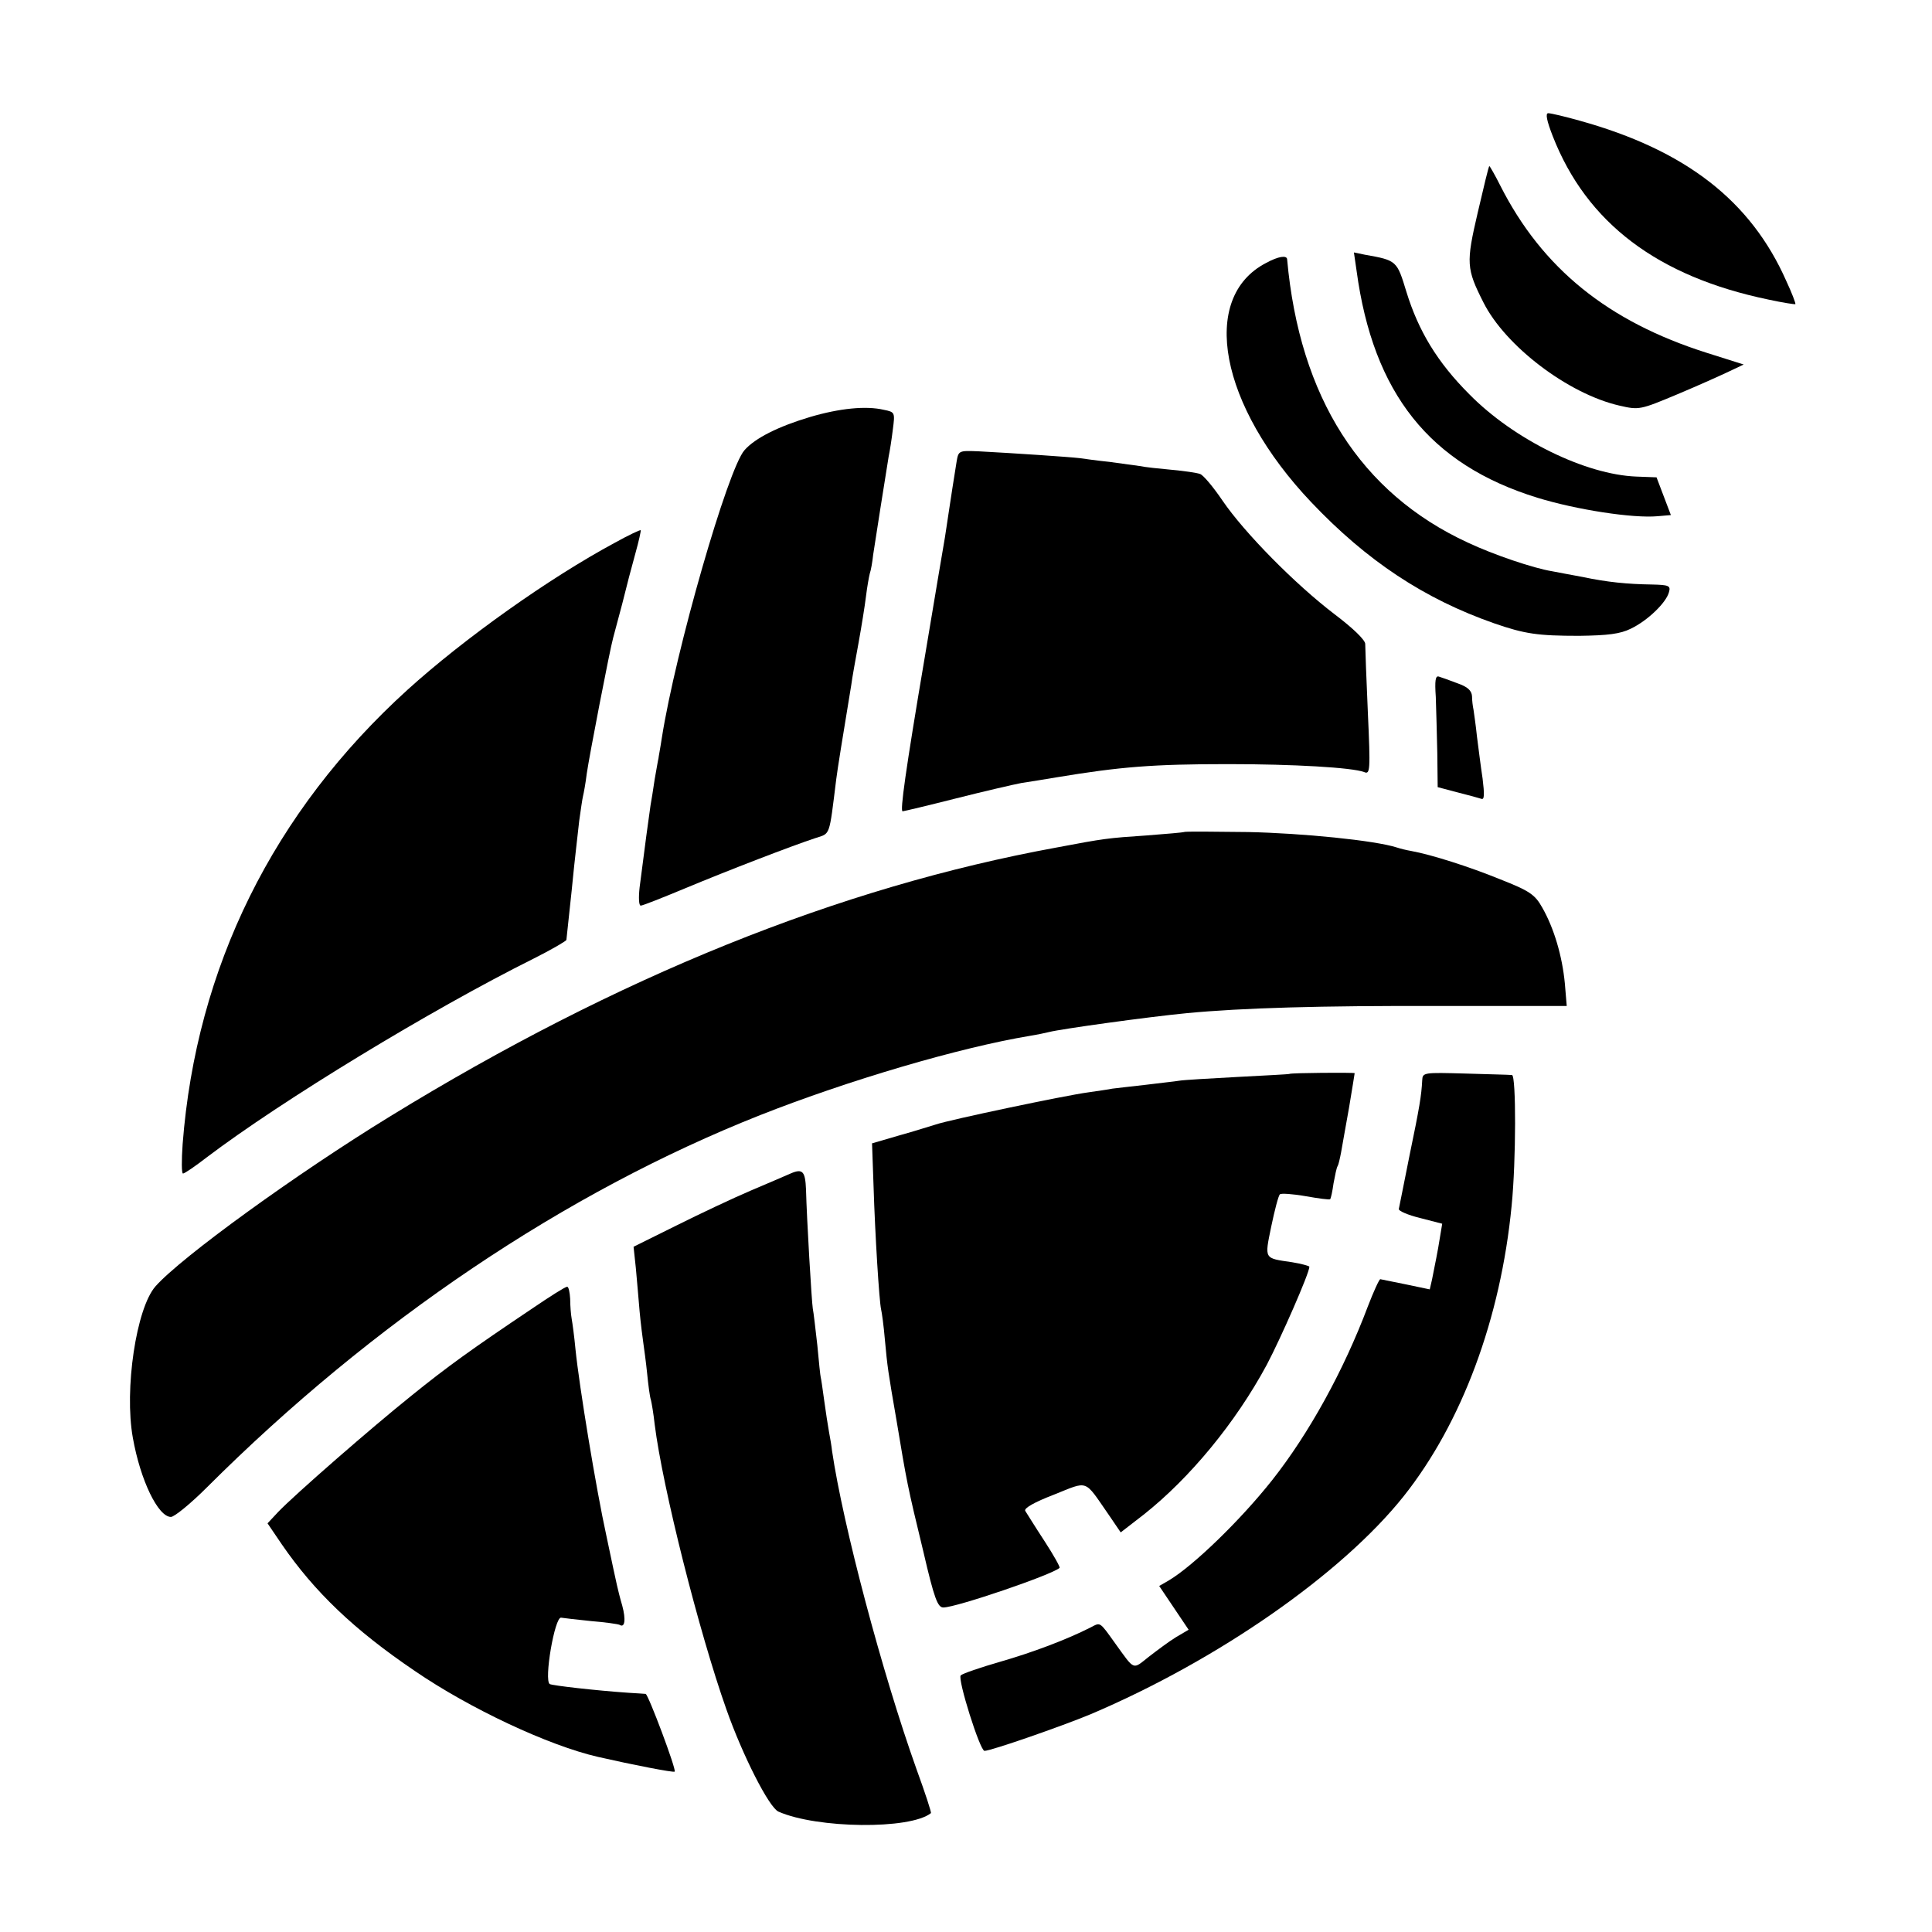
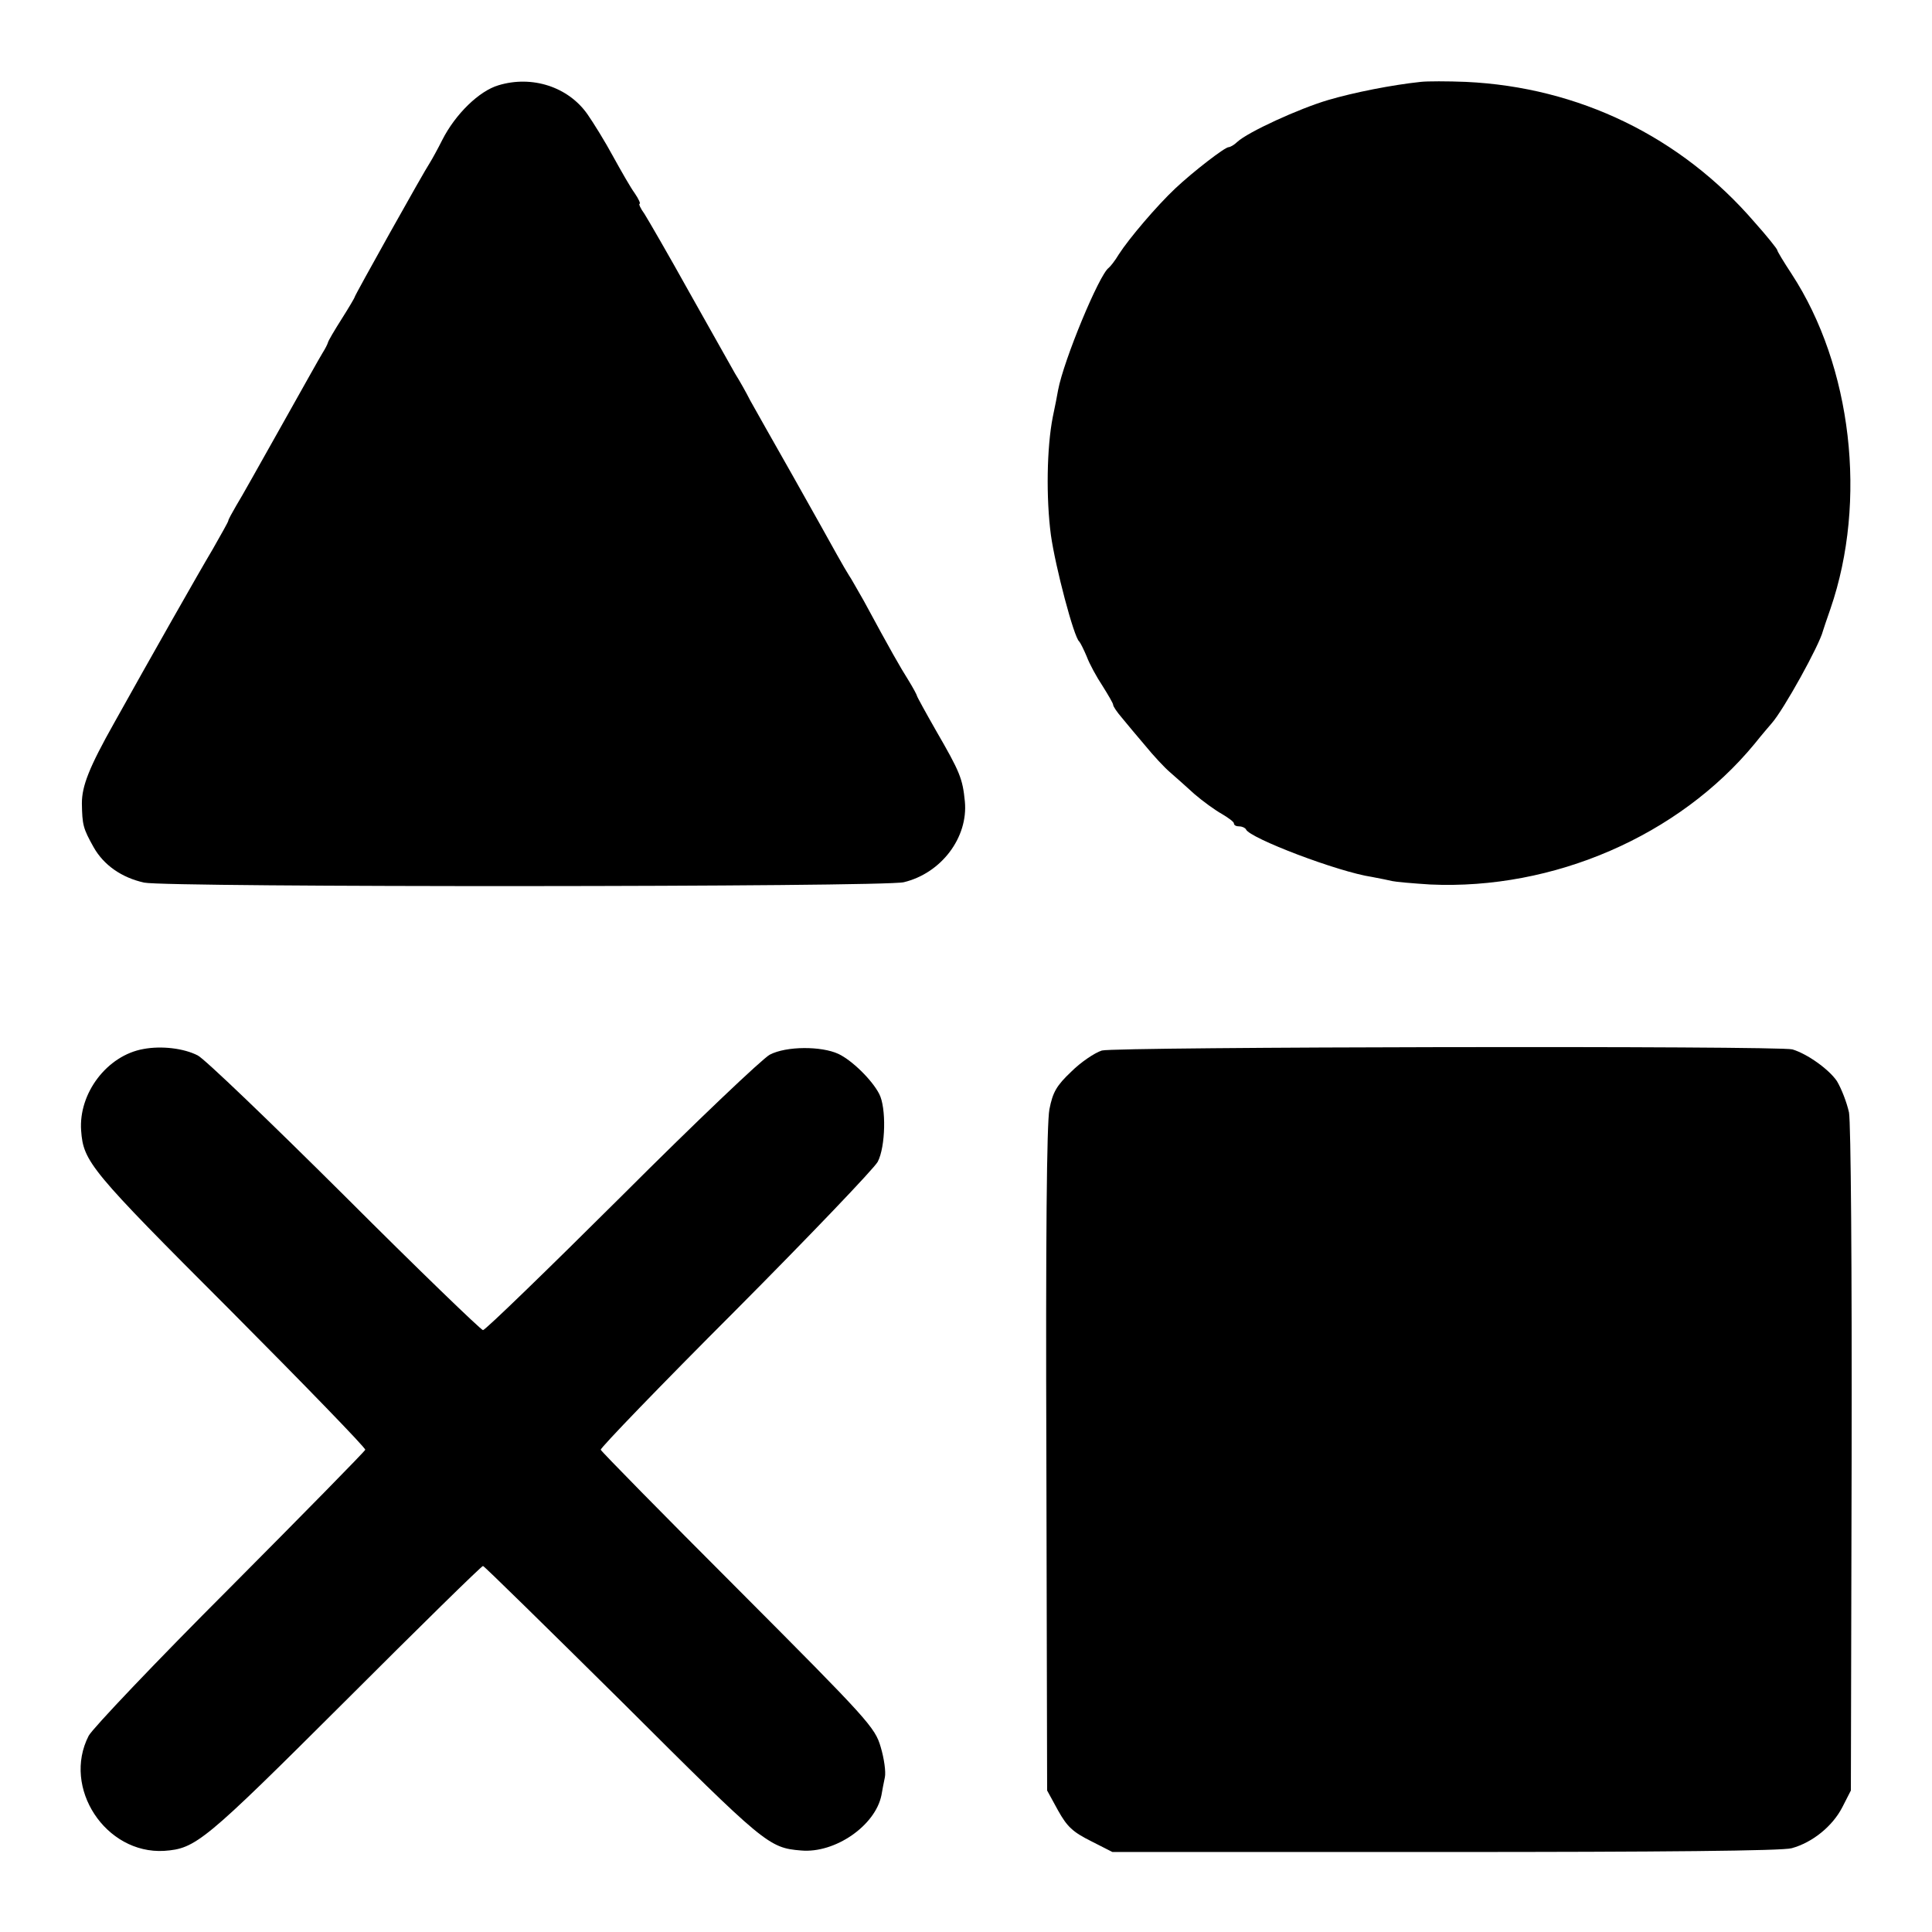
<svg xmlns="http://www.w3.org/2000/svg" version="1.0" width="512pt" height="512pt" viewBox="0 0 512 512" preserveAspectRatio="xMidYMid meet">
  <g transform="translate(0,512) scale(0.1,-0.1)" fill="#000000" stroke="none">
-     <path d="M4115 4759 c90 -230 278 -372 572 -433 37 -8 69 -13 71 -12 1 2 -9 29 -24 61 -94 213 -267 347 -547 425 -39 11 -77 20 -84 20 -8 0 -4 -20 12 -61z" />
-     <path d="M3916 4556 c-31 -133 -30 -148 15 -237 58 -116 225 -243 361 -274 52 -12 55 -11 153 30 55 23 117 51 138 61 l38 18 -98 31 c-262 83 -436 224 -547 443 -14 28 -28 52 -29 52 -2 0 -15 -56 -31 -124z" />
-     <path d="M3595 4403 c44 -326 194 -514 479 -602 104 -32 254 -55 319 -49 l35 3 -19 50 -19 50 -53 2 c-135 5 -325 98 -443 218 -85 85 -135 168 -167 272 -25 82 -25 83 -110 98 l-29 6 7 -48z" />
-     <path d="M3355 4423 c-177 -92 -123 -378 120 -634 147 -155 299 -256 485 -321 81 -28 115 -33 225 -33 76 1 109 5 137 19 44 21 94 69 101 97 5 17 -1 19 -46 20 -64 1 -117 6 -183 20 -28 5 -64 12 -80 15 -50 8 -156 44 -224 76 -284 131 -446 385 -479 751 -1 11 -23 8 -56 -10z" />
-     <path d="M2147 4015 c-84 -25 -146 -56 -174 -88 -44 -49 -183 -533 -219 -762 -4 -27 -9 -52 -9 -55 -1 -3 -5 -27 -10 -55 -4 -27 -9 -59 -11 -69 -3 -19 -17 -123 -29 -218 -3 -27 -2 -48 3 -48 5 0 58 21 118 46 115 48 284 113 345 133 40 13 36 2 55 155 3 25 18 118 40 251 2 17 11 66 19 110 8 44 17 100 20 125 3 25 8 52 10 60 3 8 7 31 9 50 5 34 33 211 41 260 3 14 8 46 11 71 6 46 6 47 -24 53 -47 11 -117 4 -195 -19z" />
-     <path d="M2535 3896 c-8 -51 -14 -87 -21 -135 -4 -25 -8 -55 -10 -66 -2 -11 -26 -153 -53 -315 -52 -307 -66 -410 -59 -410 3 0 66 15 141 34 75 19 153 37 174 41 21 3 63 10 93 15 169 28 255 35 455 35 173 0 328 -9 360 -21 16 -7 17 3 10 157 -4 90 -7 172 -7 182 1 10 -32 42 -81 79 -105 80 -239 216 -297 301 -25 37 -52 69 -60 71 -8 3 -42 8 -75 11 -33 3 -71 7 -85 10 -14 2 -50 7 -80 11 -30 3 -66 8 -80 10 -25 3 -172 13 -267 18 -52 2 -53 2 -58 -28z" />
-     <path d="M1630 3682 c-175 -94 -401 -255 -550 -390 -356 -323 -560 -736 -596 -1204 -3 -43 -3 -78 1 -78 4 0 32 19 63 43 198 150 594 391 865 526 48 24 87 47 88 50 1 8 4 36 14 131 4 41 9 89 11 105 2 17 6 53 9 80 4 28 8 57 10 65 2 8 7 35 10 60 6 43 61 328 70 360 2 8 13 49 24 90 10 41 26 102 35 134 9 32 15 60 14 61 -2 1 -32 -13 -68 -33z" />
-     <path d="M3805 3273 c1 -32 3 -99 4 -149 l1 -90 53 -14 c28 -7 57 -15 63 -17 8 -3 8 13 3 54 -5 32 -11 82 -15 112 -3 30 -8 62 -9 70 -2 9 -4 25 -4 36 -1 15 -12 25 -38 34 -21 8 -43 16 -50 18 -9 3 -11 -11 -8 -54z" />
-     <path d="M3138 2915 c-2 -1 -46 -5 -99 -9 -104 -7 -112 -8 -239 -32 -575 -105 -1163 -342 -1767 -713 -248 -152 -553 -373 -621 -450 -51 -58 -83 -273 -60 -401 20 -113 67 -210 101 -210 9 0 52 35 95 78 441 440 951 783 1467 987 233 92 528 179 715 210 19 3 42 8 50 10 31 8 261 40 365 50 147 14 356 20 664 19 l343 0 -5 60 c-7 73 -29 147 -60 201 -19 34 -33 44 -112 75 -81 33 -181 65 -236 75 -12 2 -28 6 -37 9 -59 19 -252 38 -394 41 -92 1 -168 2 -170 0z" />
-     <path d="M3417 2274 c-1 -1 -63 -4 -137 -8 -74 -4 -144 -8 -155 -10 -11 -2 -51 -6 -90 -11 -38 -4 -77 -9 -87 -10 -9 -2 -38 -6 -65 -10 -60 -8 -369 -73 -403 -85 -14 -4 -57 -18 -97 -29 l-72 -21 4 -113 c4 -130 15 -305 20 -327 2 -8 7 -44 10 -80 7 -75 8 -82 31 -215 27 -162 28 -170 71 -347 29 -125 38 -148 53 -148 34 0 289 87 308 105 2 2 -16 34 -40 71 -25 38 -47 74 -51 80 -4 7 24 23 76 43 93 37 79 42 145 -53 l32 -47 62 48 c121 96 242 242 325 396 37 70 113 243 113 260 0 2 -21 8 -46 12 -75 11 -73 7 -55 95 9 43 19 82 23 85 3 3 34 1 68 -5 34 -6 63 -10 65 -8 2 2 6 20 9 42 4 21 8 42 11 46 2 3 6 20 9 36 3 16 12 69 21 118 8 49 15 90 15 92 0 2 -169 1 -173 -2z" />
-     <path d="M3769 2257 c-2 -40 -7 -71 -34 -201 -14 -72 -27 -134 -28 -140 -1 -5 24 -16 57 -24 l58 -15 -6 -36 c-6 -39 -13 -71 -21 -112 l-6 -26 -62 13 c-34 7 -65 13 -69 14 -3 0 -18 -33 -33 -72 -64 -170 -156 -337 -254 -461 -84 -106 -208 -226 -273 -265 l-26 -15 39 -58 39 -58 -34 -20 c-18 -11 -50 -35 -72 -52 -43 -34 -36 -37 -88 35 -43 60 -39 57 -66 43 -63 -32 -153 -66 -240 -91 -52 -15 -99 -31 -104 -36 -9 -9 51 -200 63 -200 17 0 204 65 281 97 337 143 666 372 830 578 154 194 257 470 286 770 12 120 12 345 1 346 -7 1 -63 2 -124 4 -110 3 -113 3 -114 -18z" />
-     <path d="M2095 2010 c-11 -5 -58 -25 -105 -45 -47 -20 -136 -62 -198 -93 l-113 -56 6 -56 c3 -30 7 -82 10 -115 3 -33 8 -71 10 -85 2 -14 7 -50 10 -80 3 -30 7 -62 10 -70 2 -8 7 -37 10 -65 21 -168 118 -552 190 -755 43 -122 113 -260 138 -271 102 -45 349 -48 404 -4 2 1 -15 53 -38 116 -91 255 -195 647 -224 844 -1 11 -5 34 -8 50 -3 17 -9 55 -13 85 -4 30 -8 57 -9 60 -1 3 -5 41 -9 85 -5 44 -10 88 -12 97 -3 18 -16 237 -18 316 -2 48 -9 56 -41 42z" />
-     <path d="M1410 1652 c-158 -106 -225 -154 -320 -231 -105 -84 -309 -262 -353 -308 l-28 -30 38 -56 c86 -125 191 -226 352 -335 146 -100 355 -198 486 -228 92 -21 200 -42 203 -39 5 5 -70 205 -77 206 -3 0 -24 2 -46 3 -87 6 -200 19 -208 23 -16 9 13 179 30 176 5 -1 41 -5 79 -9 38 -3 72 -8 76 -10 14 -9 17 14 7 51 -6 20 -12 45 -14 54 -2 9 -15 68 -28 131 -27 123 -72 396 -82 495 -3 33 -8 69 -10 80 -2 11 -4 35 -4 53 -1 17 -4 32 -8 32 -5 0 -46 -26 -93 -58z" />
+     <path d="M1321 4894 c-51 -15 -114 -76 -149 -145 -12 -24 -27 -51 -32 -59 -18 -27 -200 -353 -200 -357 0 -2 -16 -29 -35 -59 -19 -30 -35 -57 -36 -62 -1 -4 -7 -16 -14 -27 -7 -11 -56 -99 -110 -195 -54 -96 -107 -191 -119 -210 -11 -19 -21 -37 -21 -40 0 -3 -19 -36 -41 -75 -37 -62 -168 -293 -261 -460 -67 -119 -86 -168 -86 -214 1 -57 3 -66 31 -116 27 -48 75 -81 134 -94 60 -13 1961 -12 2013 1 100 24 171 119 162 214 -6 61 -13 78 -76 187 -28 49 -51 91 -51 93 0 2 -10 21 -23 42 -22 35 -45 75 -118 210 -18 31 -35 62 -39 67 -4 6 -18 30 -32 55 -14 25 -66 119 -117 209 -51 90 -102 180 -113 200 -10 20 -28 52 -40 71 -11 19 -65 116 -121 215 -55 99 -109 192 -119 208 -11 15 -16 27 -13 27 3 0 -2 12 -13 28 -11 15 -36 59 -57 97 -21 39 -52 89 -68 112 -51 73 -147 104 -236 77z" />
+     <path d="M3765 4903 c-76 -8 -177 -28 -245 -48 -78 -23 -213 -85 -241 -111 -8 -8 -19 -14 -23 -14 -10 0 -93 -64 -141 -109 -49 -46 -123 -133 -150 -175 -10 -17 -23 -33 -27 -36 -25 -18 -119 -244 -134 -324 -2 -12 -8 -43 -14 -71 -16 -81 -18 -215 -5 -313 12 -85 61 -271 75 -282 3 -3 12 -21 20 -40 7 -19 26 -54 42 -78 15 -24 28 -46 28 -50 0 -4 10 -19 23 -34 12 -15 40 -48 62 -74 22 -27 51 -58 65 -70 14 -12 43 -38 65 -58 22 -19 55 -43 73 -53 17 -10 32 -21 32 -25 0 -5 6 -8 14 -8 8 0 16 -4 18 -8 9 -23 245 -113 334 -126 21 -4 46 -9 54 -11 8 -2 53 -6 100 -9 327 -15 659 129 860 373 19 24 40 48 45 54 32 36 127 208 136 245 1 4 10 30 20 59 98 285 57 642 -103 887 -21 32 -38 60 -38 63 0 3 -27 37 -61 75 -195 226 -465 357 -764 371 -49 2 -103 2 -120 0z" />
+     <path d="M380 2340 c-96 -17 -172 -117 -165 -216 6 -83 24 -105 395 -476 198 -199 359 -365 358 -370 -2 -5 -164 -170 -359 -366 -196 -196 -364 -373 -374 -392 -71 -138 45 -314 200 -305 84 6 105 23 478 395 198 198 363 360 367 360 3 0 170 -164 371 -363 376 -375 386 -384 472 -391 90 -8 197 66 213 147 2 12 6 33 9 47 3 14 -2 50 -11 80 -15 52 -32 71 -377 417 -199 199 -363 366 -365 371 -1 5 159 171 357 369 197 198 367 376 377 394 21 40 23 144 4 180 -19 37 -72 89 -108 106 -45 21 -138 21 -182 -2 -19 -10 -196 -178 -392 -374 -197 -196 -362 -356 -368 -356 -5 0 -171 160 -367 356 -197 196 -372 364 -389 372 -37 19 -96 26 -144 17z" />
+     <path d="M2920 2336 c-19 -6 -56 -31 -81 -56 -39 -37 -49 -54 -58 -100 -7 -37 -10 -340 -8 -930 l2 -875 29 -53 c24 -43 39 -57 87 -81 l57 -29 882 0 c571 0 894 3 918 10 55 15 108 58 134 108 l23 45 2 875 c1 513 -2 895 -7 922 -6 27 -20 63 -32 83 -21 31 -78 72 -118 84 -34 10 -1796 7 -1830 -3z" />
  </g>
</svg>
